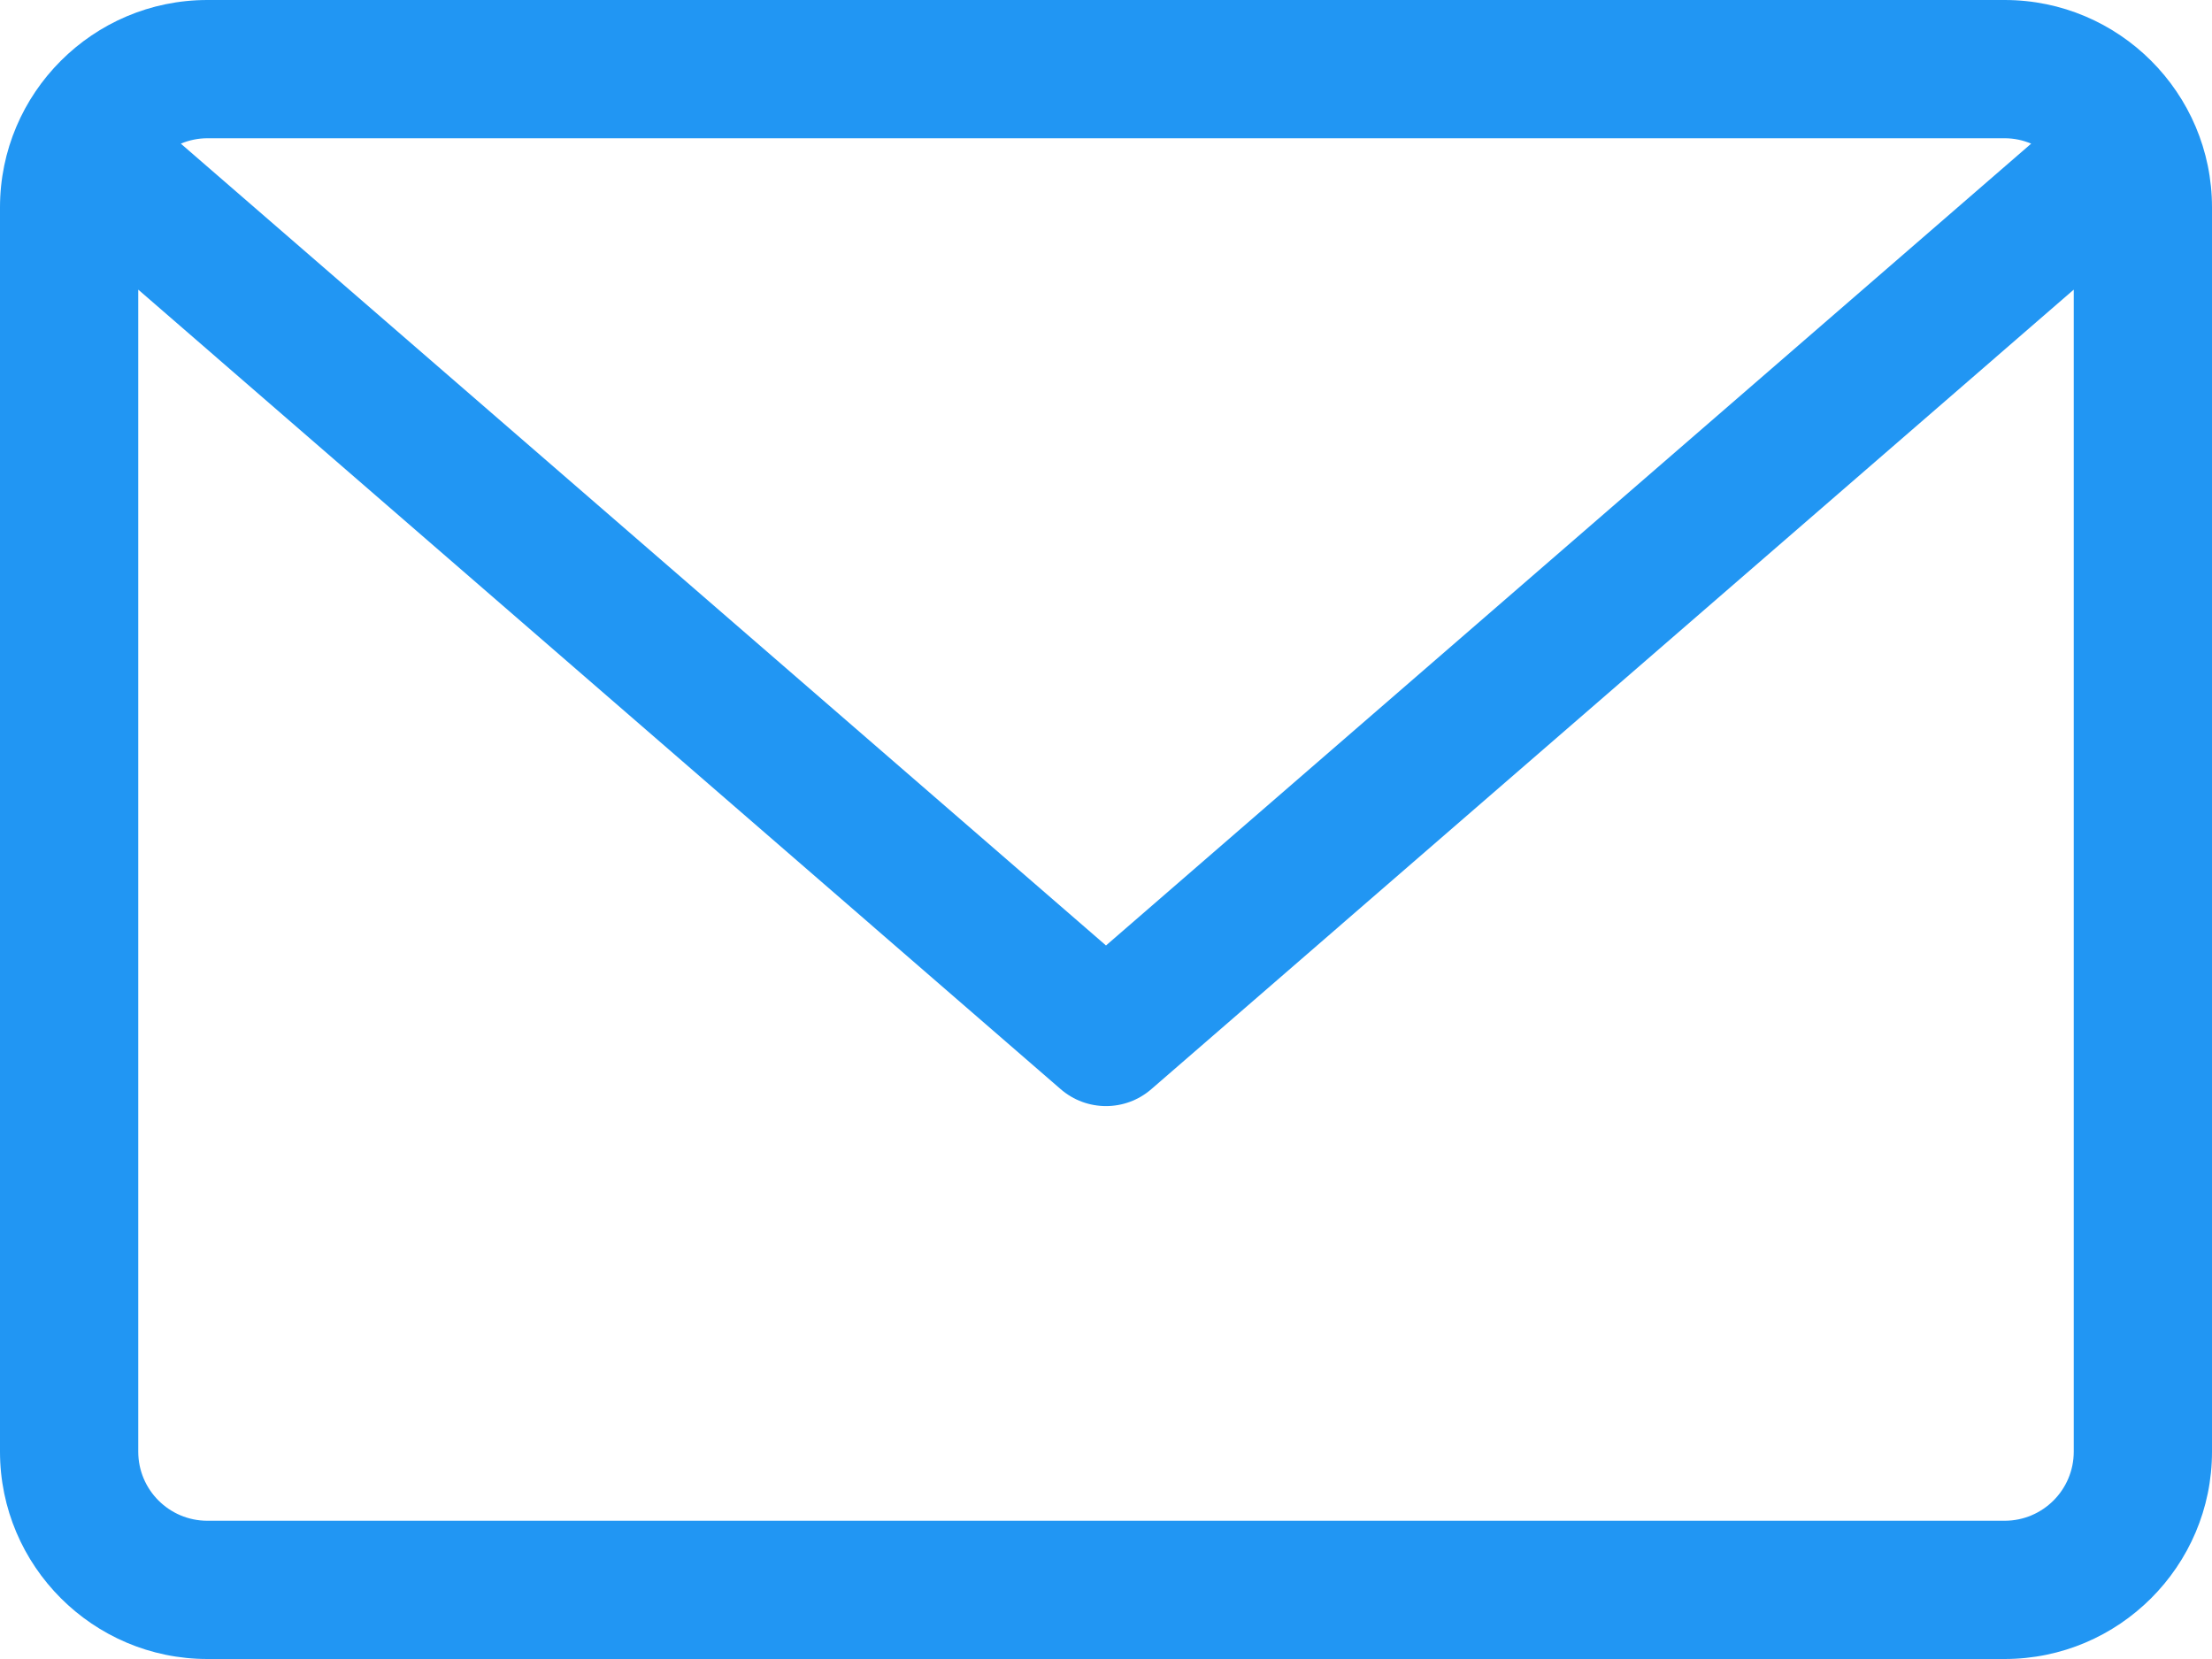
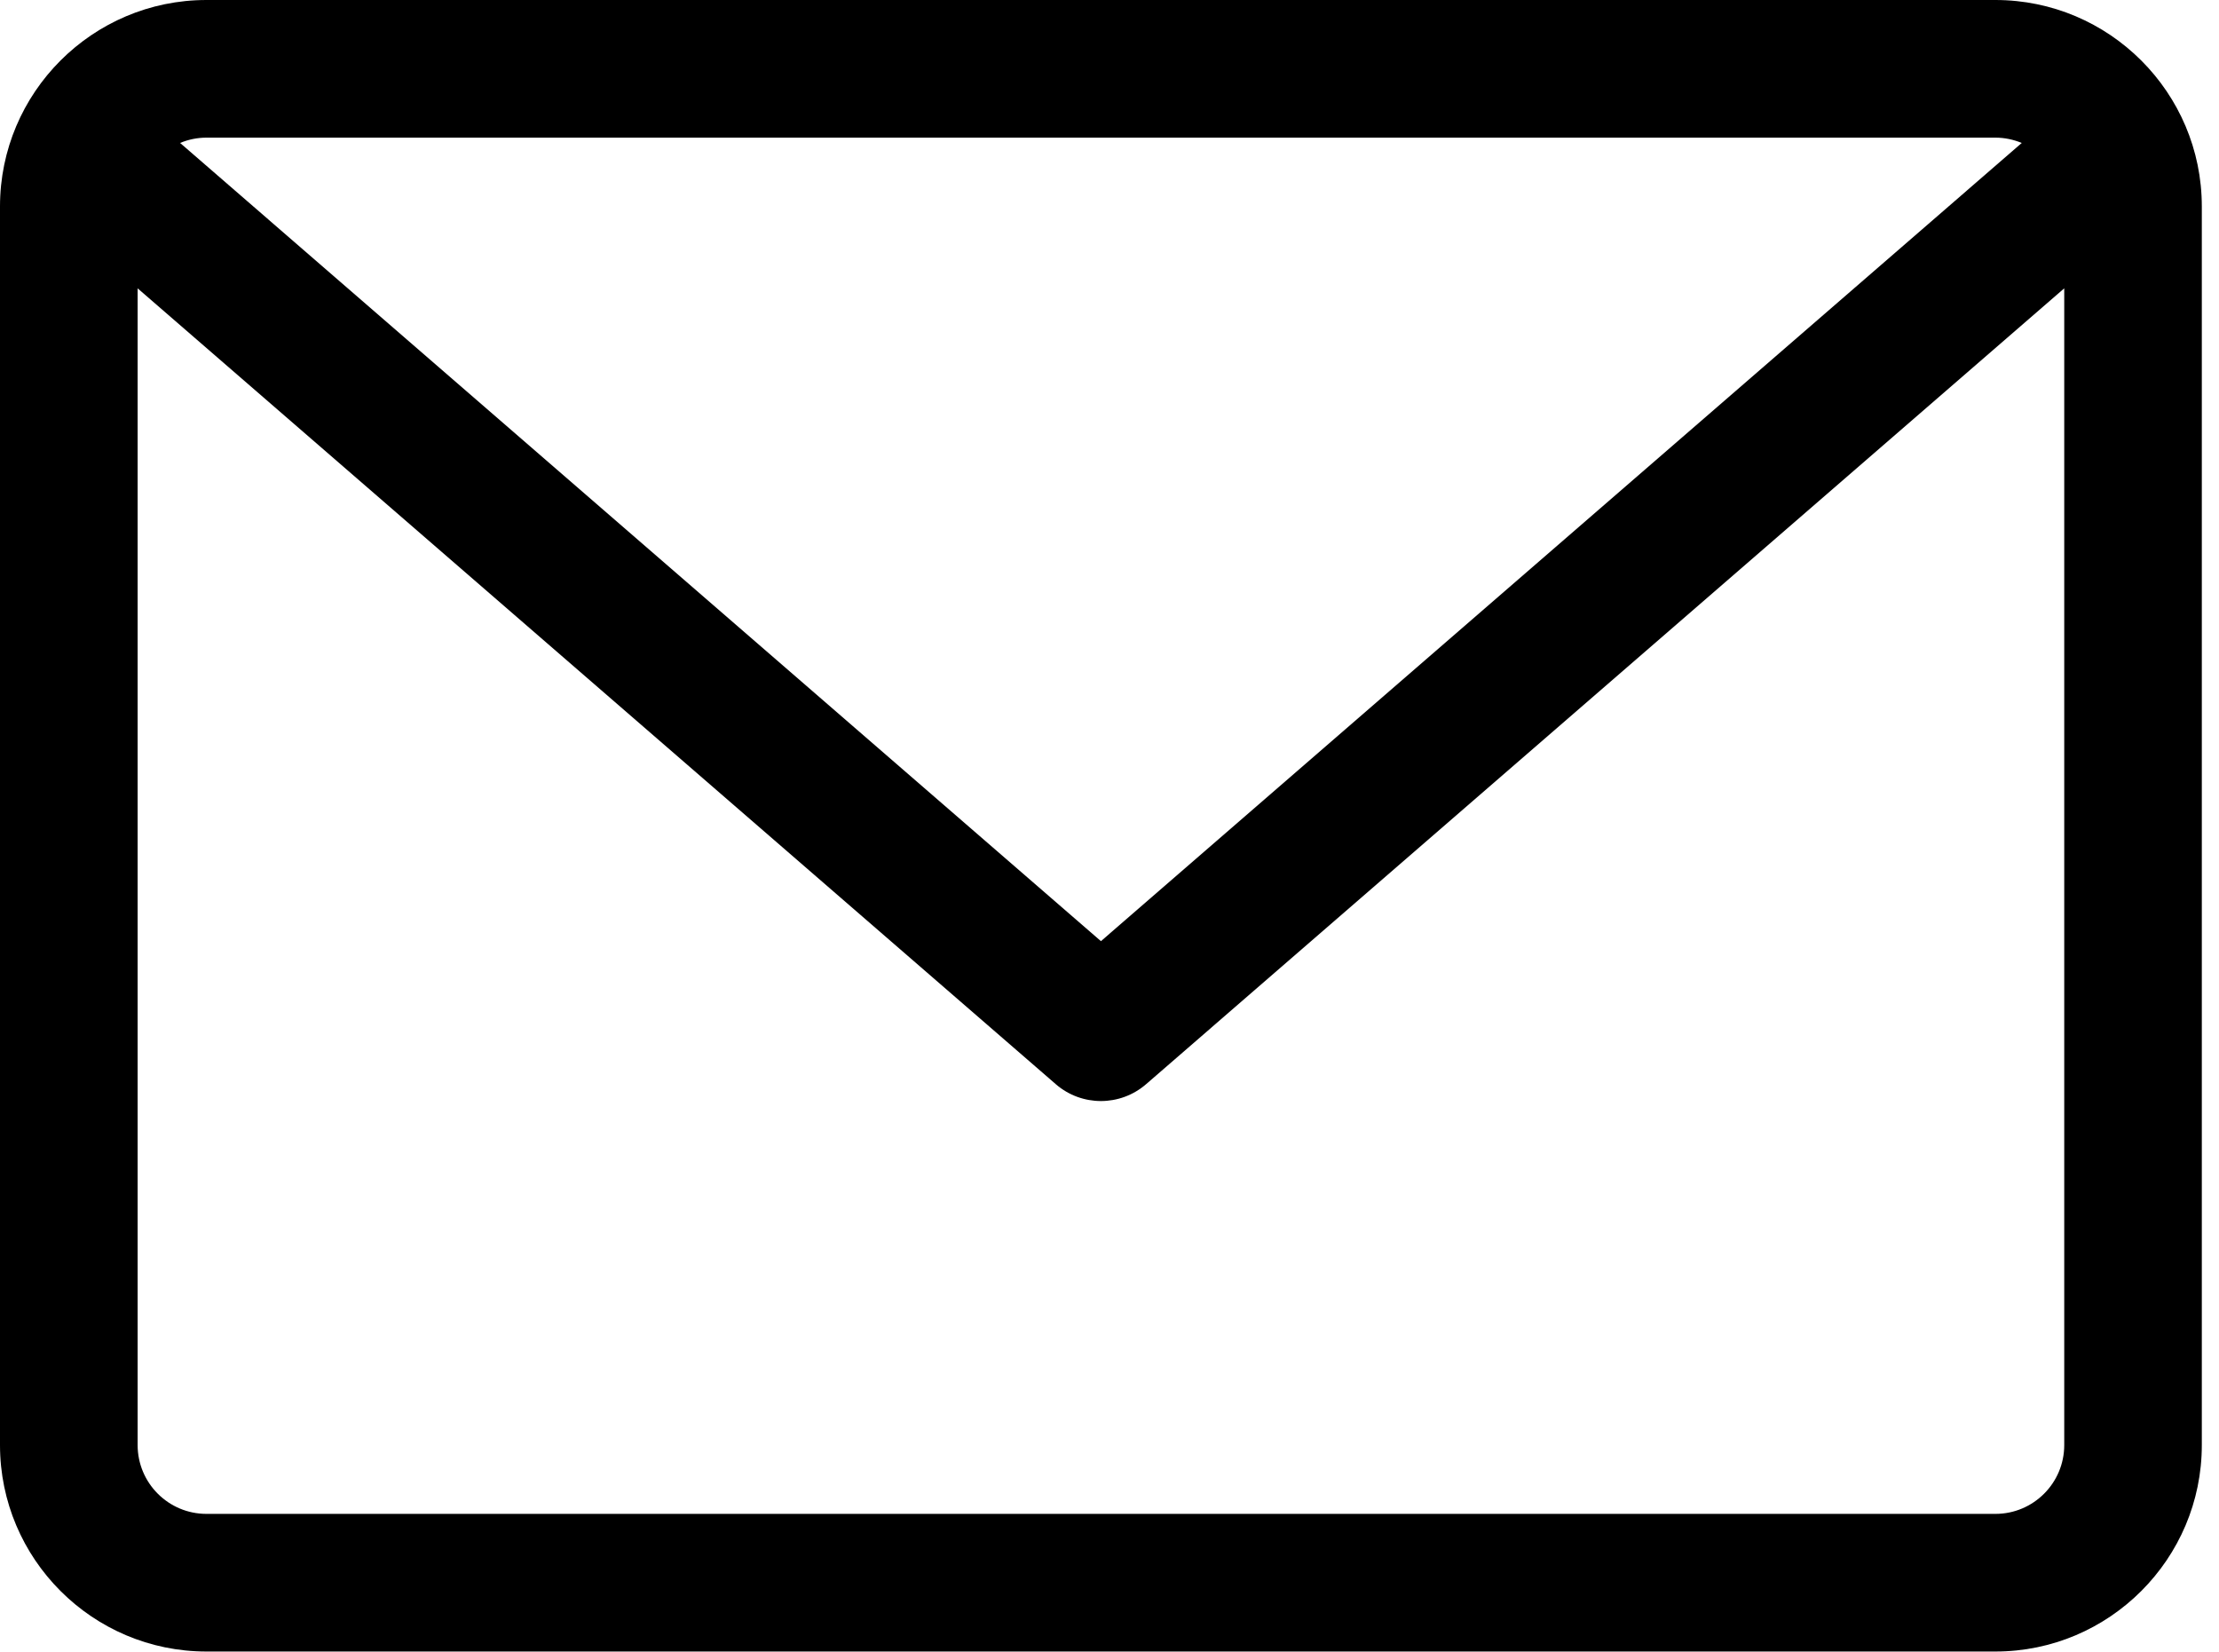
- <svg xmlns="http://www.w3.org/2000/svg" width="16" height="12" fill="none">
-   <path d="M14.5 0h-13C.673 0 0 .673 0 1.5v9c0 .827.673 1.5 1.5 1.5h13c.827 0 1.5-.673 1.5-1.5v-9c0-.827-.673-1.5-1.5-1.5Zm0 1c.068 0 .133.014.192.039L8 6.839l-6.692-5.8A.498.498 0 0 1 1.5 1h13Zm0 10h-13a.5.5 0 0 1-.5-.5V2.095l6.672 5.783a.5.5 0 0 0 .656 0L15 2.095V10.5a.5.5 0 0 1-.5.5Z" fill="#2196F3" />
+ <svg xmlns="http://www.w3.org/2000/svg" width="43" height="32">
+   <path d="M38.667 0H4C1.794 0 0 1.794 0 4v24c0 2.206 1.794 4 4 4h34.667c2.206 0 4-1.794 4-4V4c0-2.206-1.794-4-4-4zm0 2.667c.181 0 .353.038.511.103L21.334 18.236 3.49 2.77a1.32 1.32 0 0 1 .511-.103h34.667zm0 26.666H4A1.334 1.334 0 0 1 2.667 28V5.587L20.46 21.008a1.335 1.335 0 0 0 1.748 0L40.001 5.587V28c0 .736-.598 1.333-1.333 1.333z" />
</svg>
